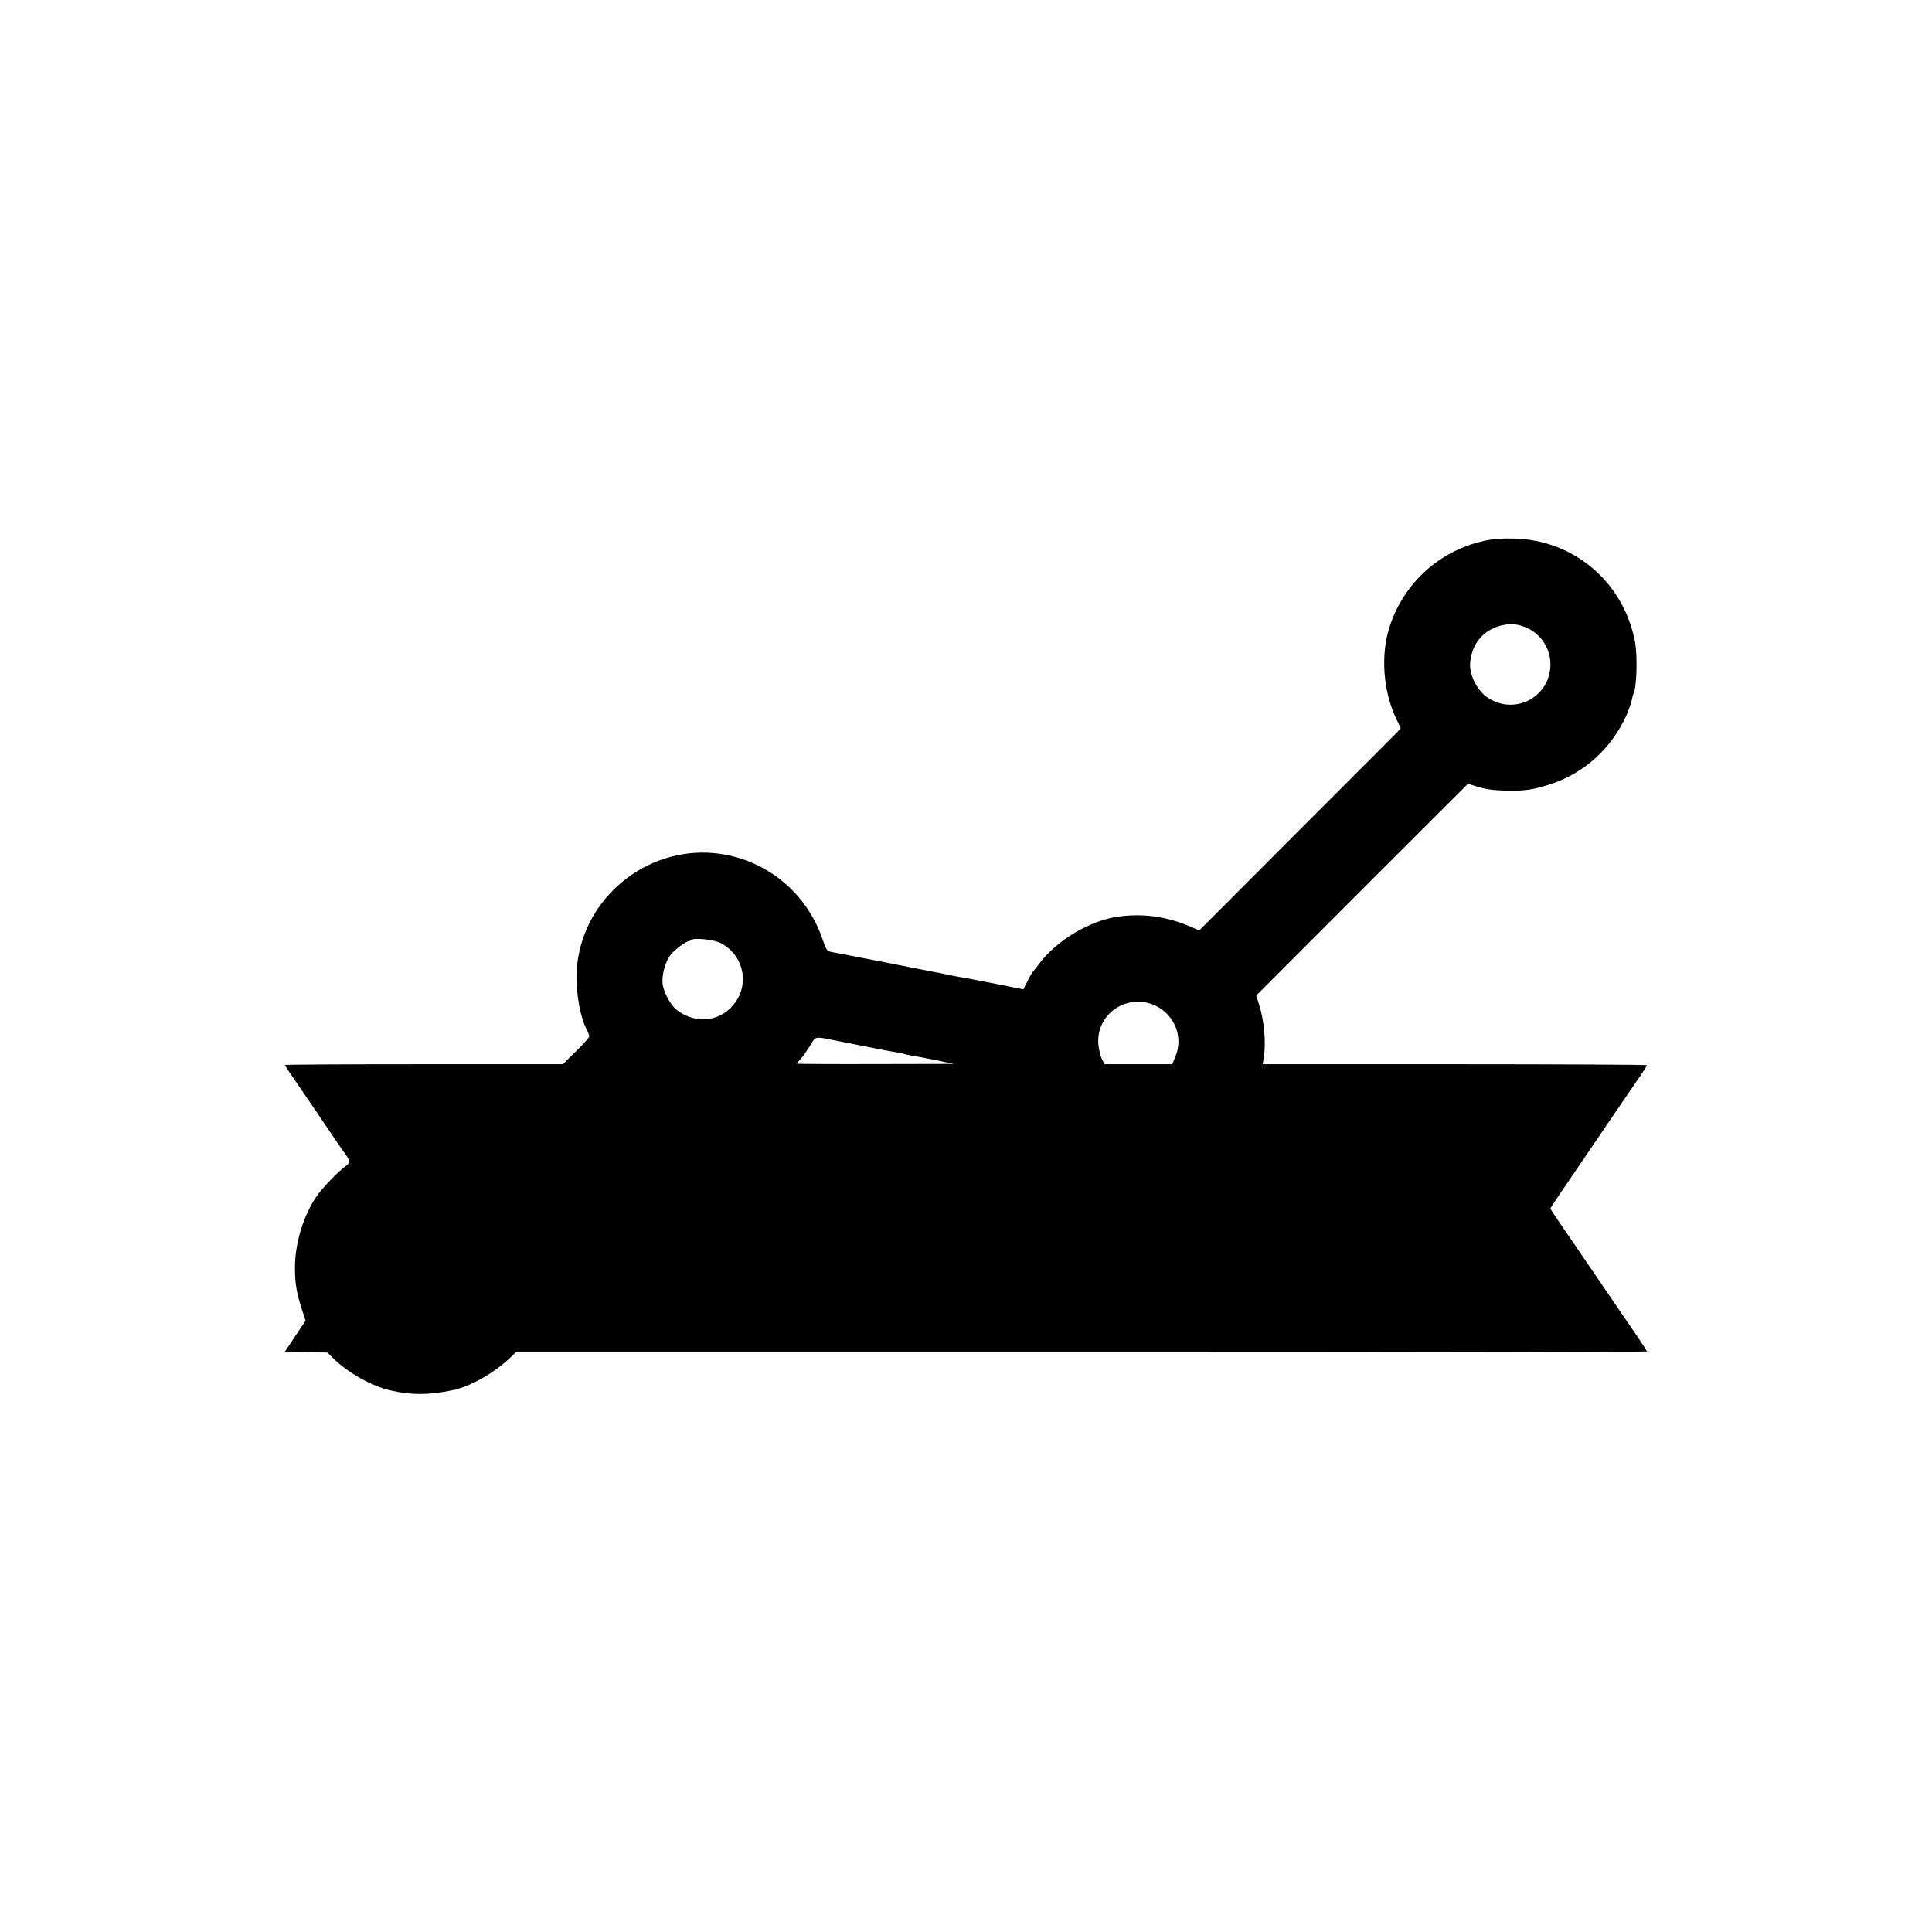
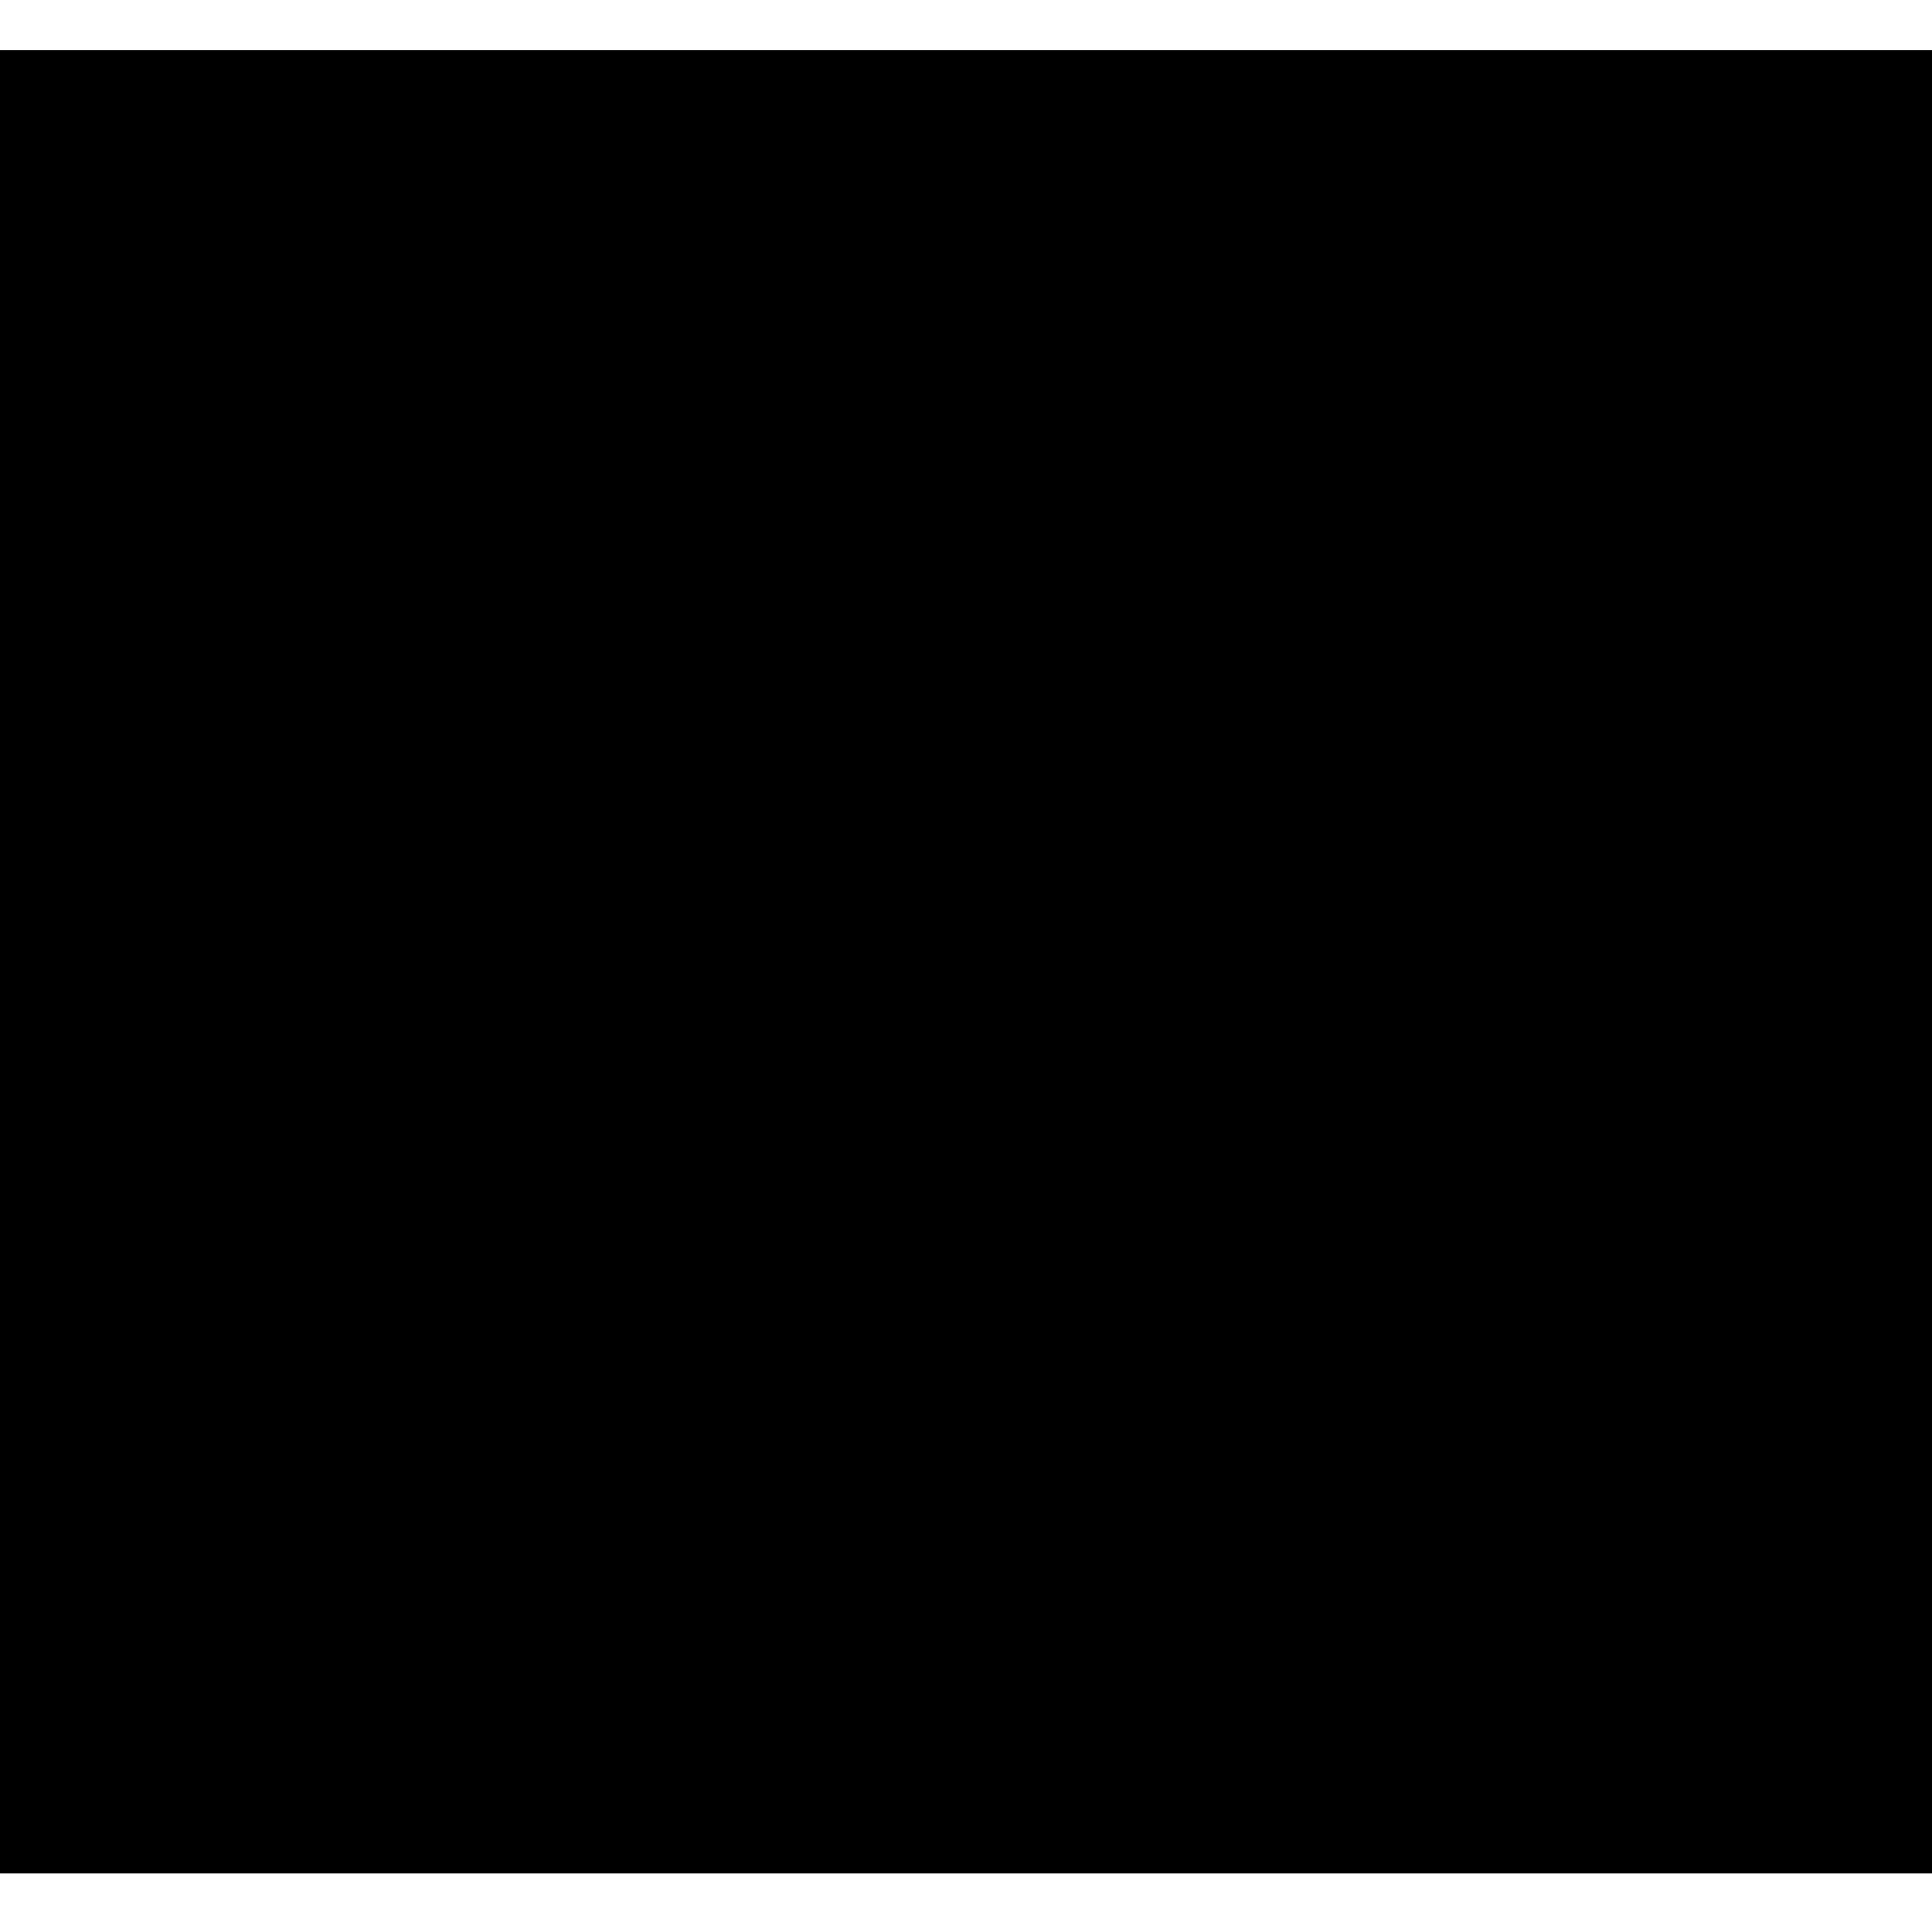
- <svg xmlns="http://www.w3.org/2000/svg" version="1.0" width="1200pt" height="1200pt" viewBox="0 0 1200 1200" preserveAspectRatio="xMidYMid meet">
-   <g transform="translate(0,1200) scale(0.1,-0.1)" fill="#000000" stroke="none">
-     <path d="M9215 8640 c-276 -62 -497 -263 -584 -533 -56 -172 -41 -395 39 -566 l30 -64 -22 -25 c-13 -13 -294 -296 -626 -627 l-603 -604 -47 20 c-151 66 -298 87 -455 66 -176 -24 -384 -147 -493 -294 -16 -21 -33 -43 -39 -49 -5 -6 -21 -33 -34 -60 l-25 -49 -165 33 c-91 18 -179 35 -196 38 -29 4 -95 17 -105 19 -9 3 -85 18 -105 21 -11 2 -42 8 -70 14 -60 12 -240 47 -275 54 -14 3 -74 14 -135 26 -60 12 -124 24 -140 27 -28 4 -33 12 -58 84 -97 282 -343 485 -637 526 -416 58 -813 -235 -880 -651 -23 -140 2 -341 55 -443 8 -15 15 -33 15 -40 0 -7 -37 -48 -82 -92 l-82 -81 -863 0 c-475 0 -863 -2 -863 -5 0 -3 18 -31 40 -63 22 -31 99 -145 172 -252 72 -107 144 -213 160 -234 35 -48 35 -58 1 -82 -40 -28 -141 -133 -175 -182 -83 -120 -136 -294 -136 -445 0 -97 10 -158 42 -257 l24 -73 -64 -96 -64 -96 131 -3 132 -3 36 -35 c91 -90 239 -173 356 -200 128 -30 237 -30 386 1 109 22 257 106 358 202 l34 33 456 0 c251 0 1832 0 3514 0 1681 0 3057 3 3057 6 0 2 -29 46 -63 97 -35 51 -142 207 -237 347 -95 140 -202 296 -237 347 -35 50 -63 94 -63 97 0 2 21 35 47 73 111 164 217 319 318 468 60 88 137 201 172 252 35 50 63 94 63 97 0 3 -537 6 -1193 6 l-1194 0 7 45 c14 90 2 226 -29 323 l-18 59 657 658 658 657 35 -11 c72 -24 114 -30 217 -32 105 -1 152 6 253 38 211 66 384 221 478 428 15 35 31 78 34 96 3 18 8 35 10 39 21 34 27 234 10 325 -71 369 -378 631 -750 640 -78 2 -133 -2 -190 -15z m269 -540 c87 -38 146 -129 146 -225 0 -208 -228 -324 -397 -203 -59 43 -106 136 -102 204 7 120 78 209 190 238 61 15 105 12 163 -14z m-5007 -1958 c135 -70 178 -237 95 -361 -84 -125 -244 -149 -367 -55 -39 29 -80 105 -89 160 -7 51 13 132 45 178 21 31 100 91 120 91 4 0 10 3 14 7 16 15 140 2 182 -20z m2705 -391 c117 -59 169 -197 118 -315 l-19 -46 -210 0 -210 0 -17 32 c-9 18 -19 59 -22 93 -15 191 186 323 360 236z m-2007 -211 c289 -58 365 -72 394 -76 19 -3 37 -6 40 -8 4 -3 24 -7 46 -11 22 -3 92 -17 155 -29 l115 -24 -487 -1 c-269 -1 -488 1 -488 2 0 2 11 17 26 33 14 16 39 53 57 81 35 58 25 56 142 33z" />
+ <svg xmlns="http://www.w3.org/2000/svg" version="1.0" width="231pt" height="231pt" viewBox="0 0 231 231" preserveAspectRatio="xMidYMid meet">
+   <g transform="translate(0,231) scale(0.1,-0.1)" fill="#000000" stroke="none">
+     <path d="M0 1160 l0 -1090 1155 0 1155 0 0 1090 0 1090 -1155 0 -1155 0 0 -1090z" />
  </g>
</svg>
